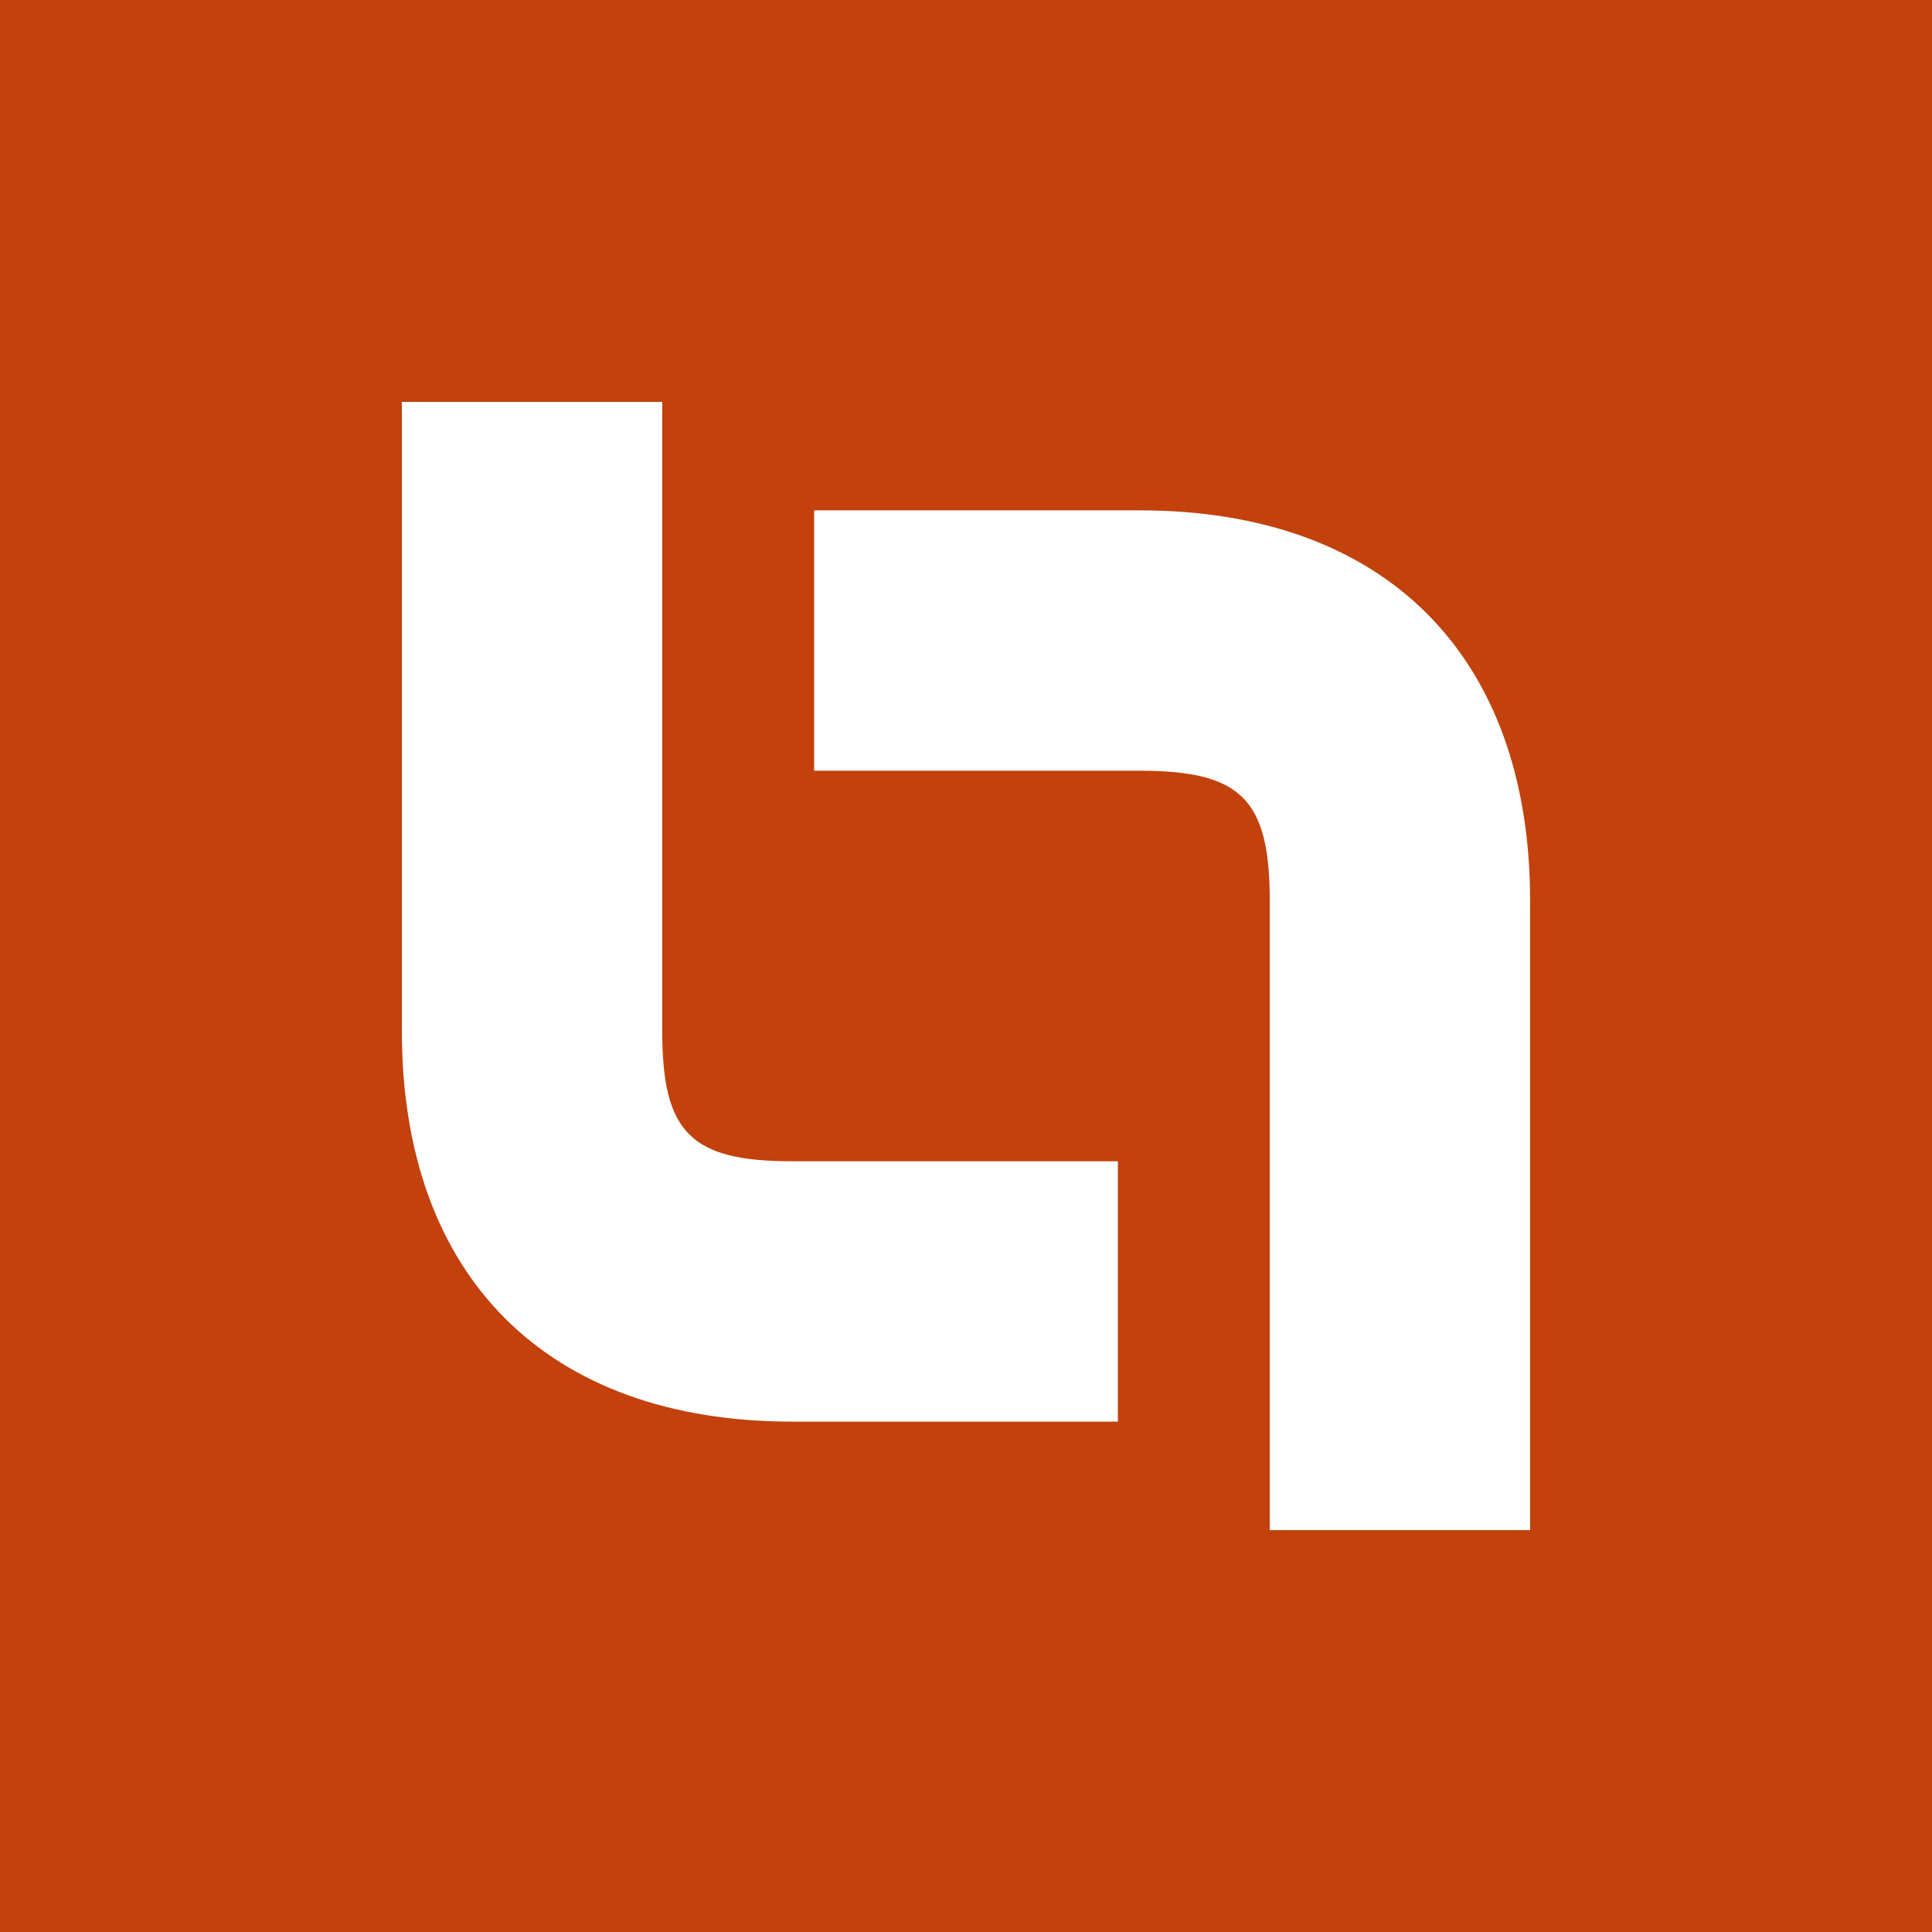
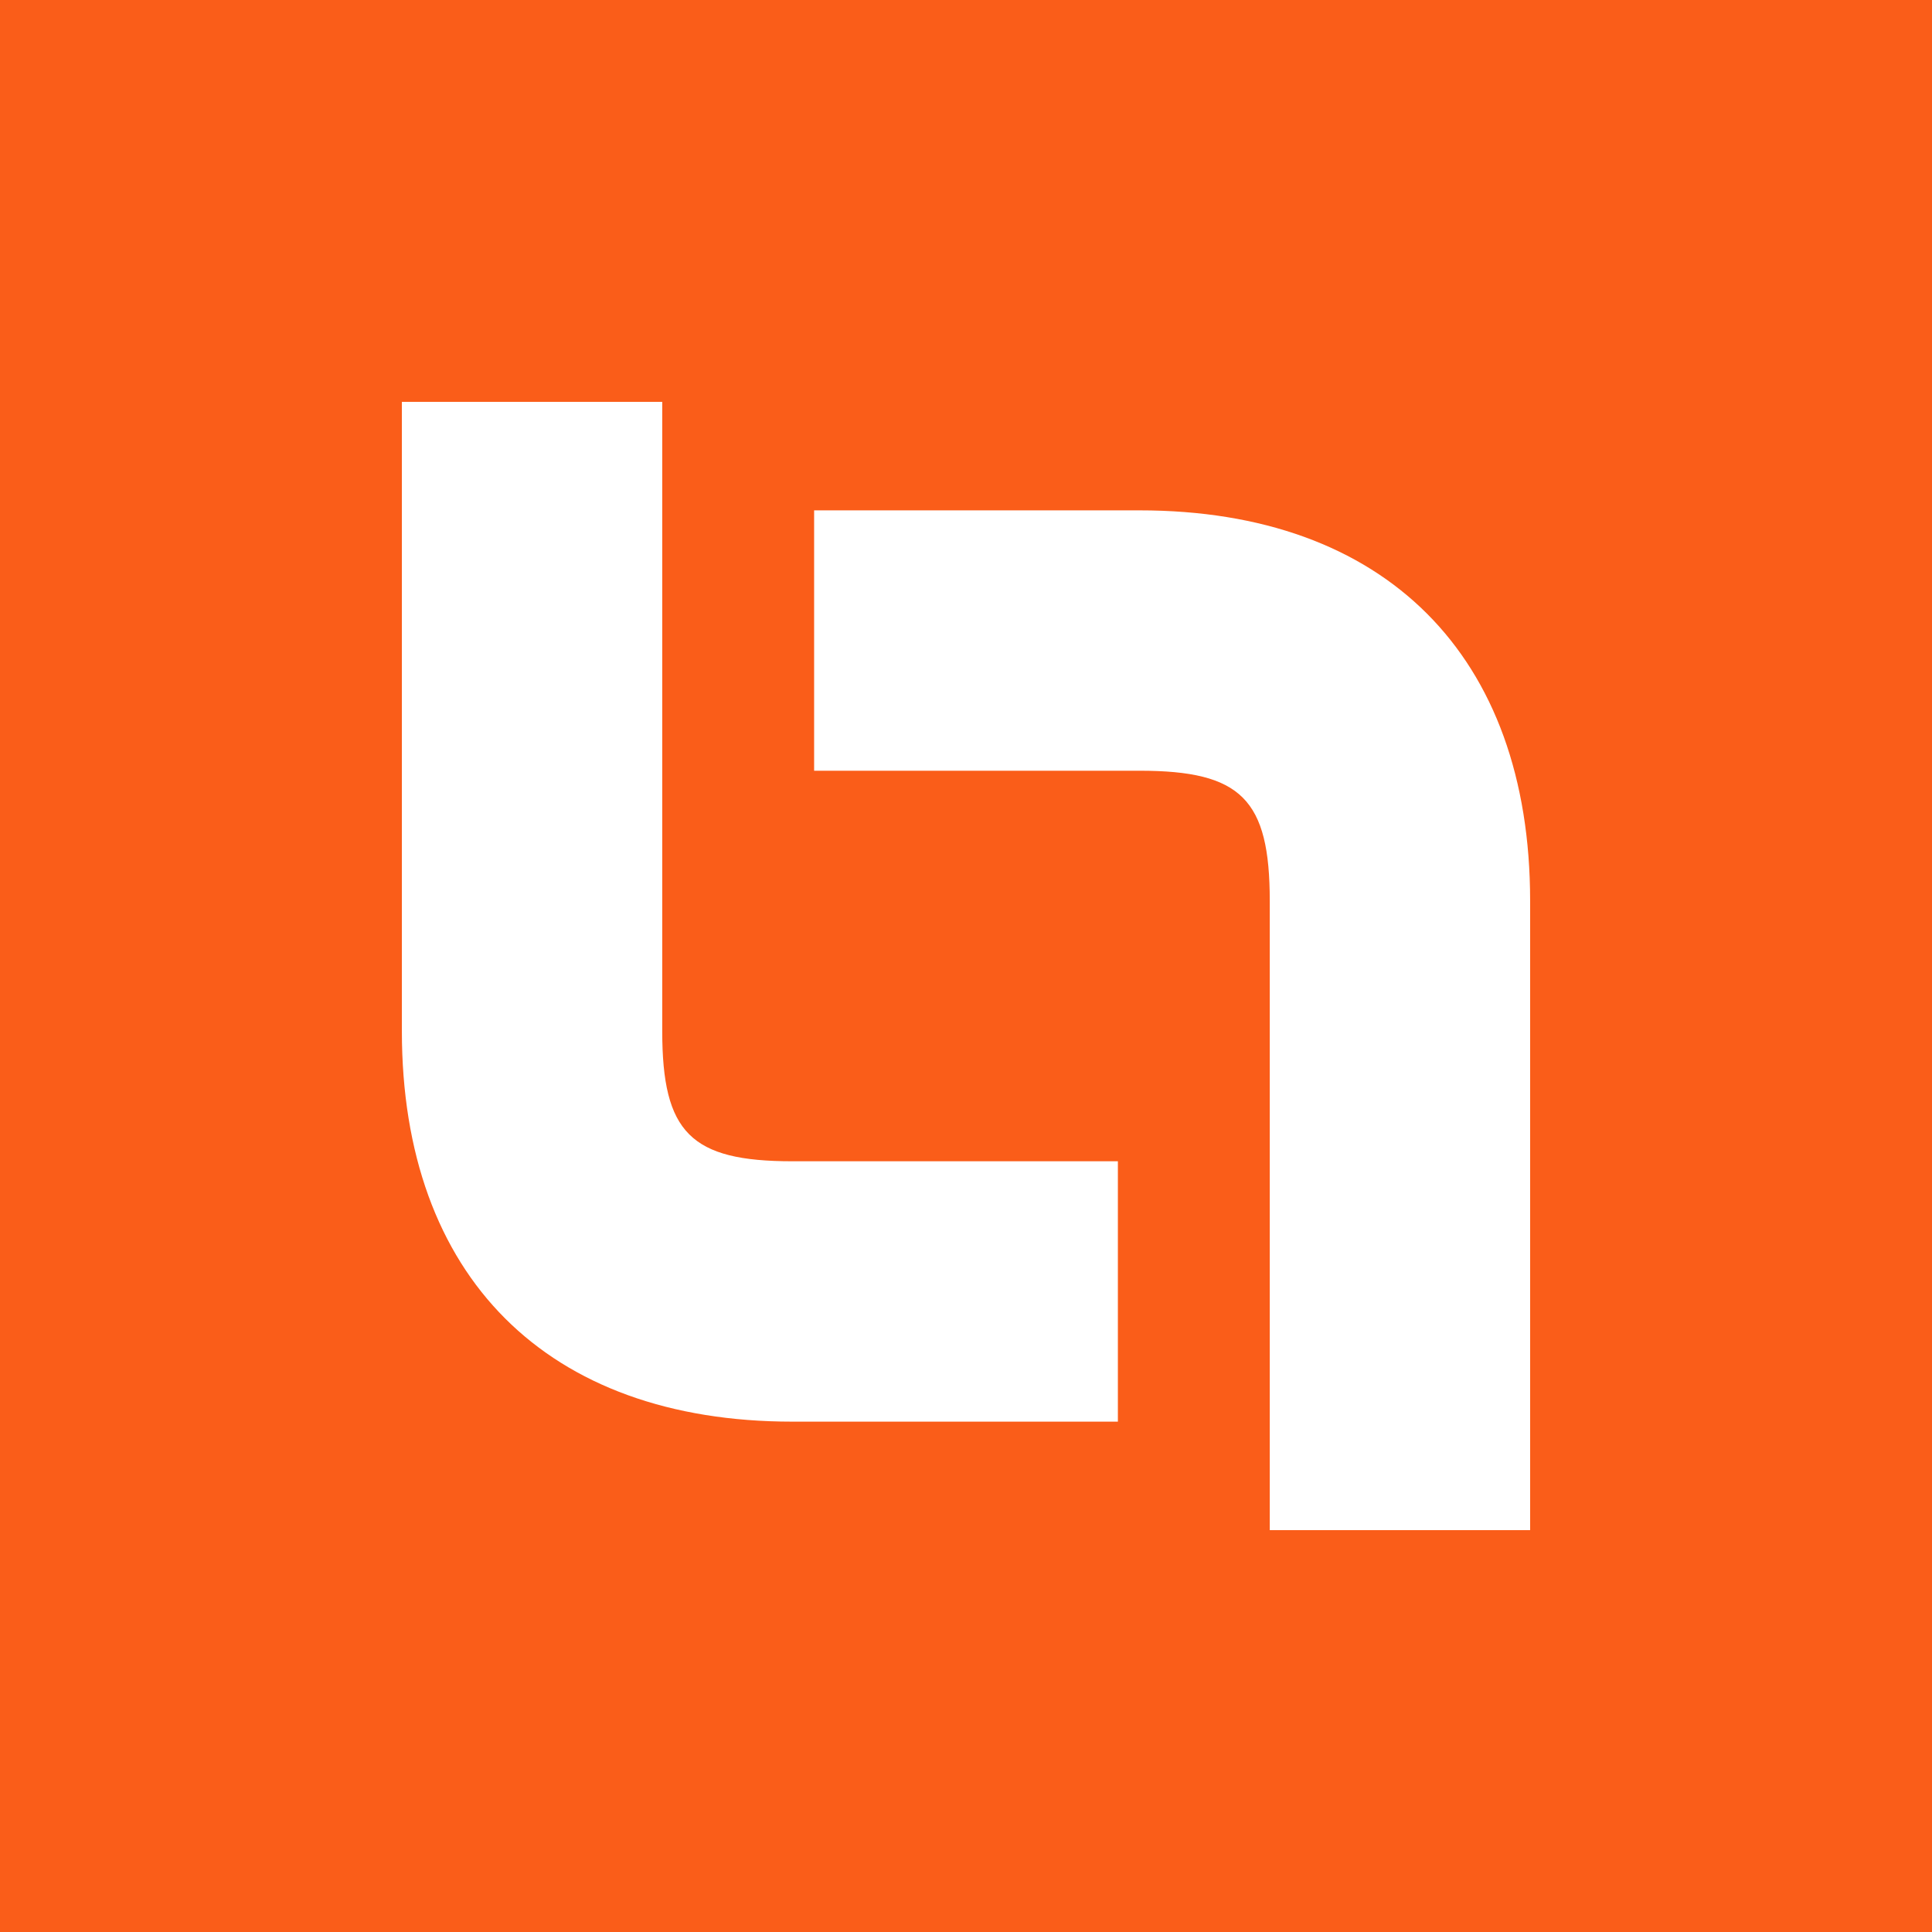
<svg xmlns="http://www.w3.org/2000/svg" width="1024" height="1024" viewBox="0 0 1024 1024" role="img" aria-labelledby="title">
-   <rect width="1024" height="1024" fill="#C2410C" />
+   <rect width="1024" height="1024" fill="#FA5D19" />
  <g transform="translate(52 52) scale(11.5)">
    <path d="M14 14 L14 43 C14 54.314 20.686 61 32 61 L47 61 L47 49 L32 49 C27.314 49 26 47.686 26 43 L26 14 L14 14 Z M66 66 L66 37 C66 25.686 59.314 19 48 19 L33 19 L33 31 L48 31 C52.686 31 54 32.314 54 37 L54 66 L66 66 Z" fill="#FFFFFF" />
  </g>
</svg>
